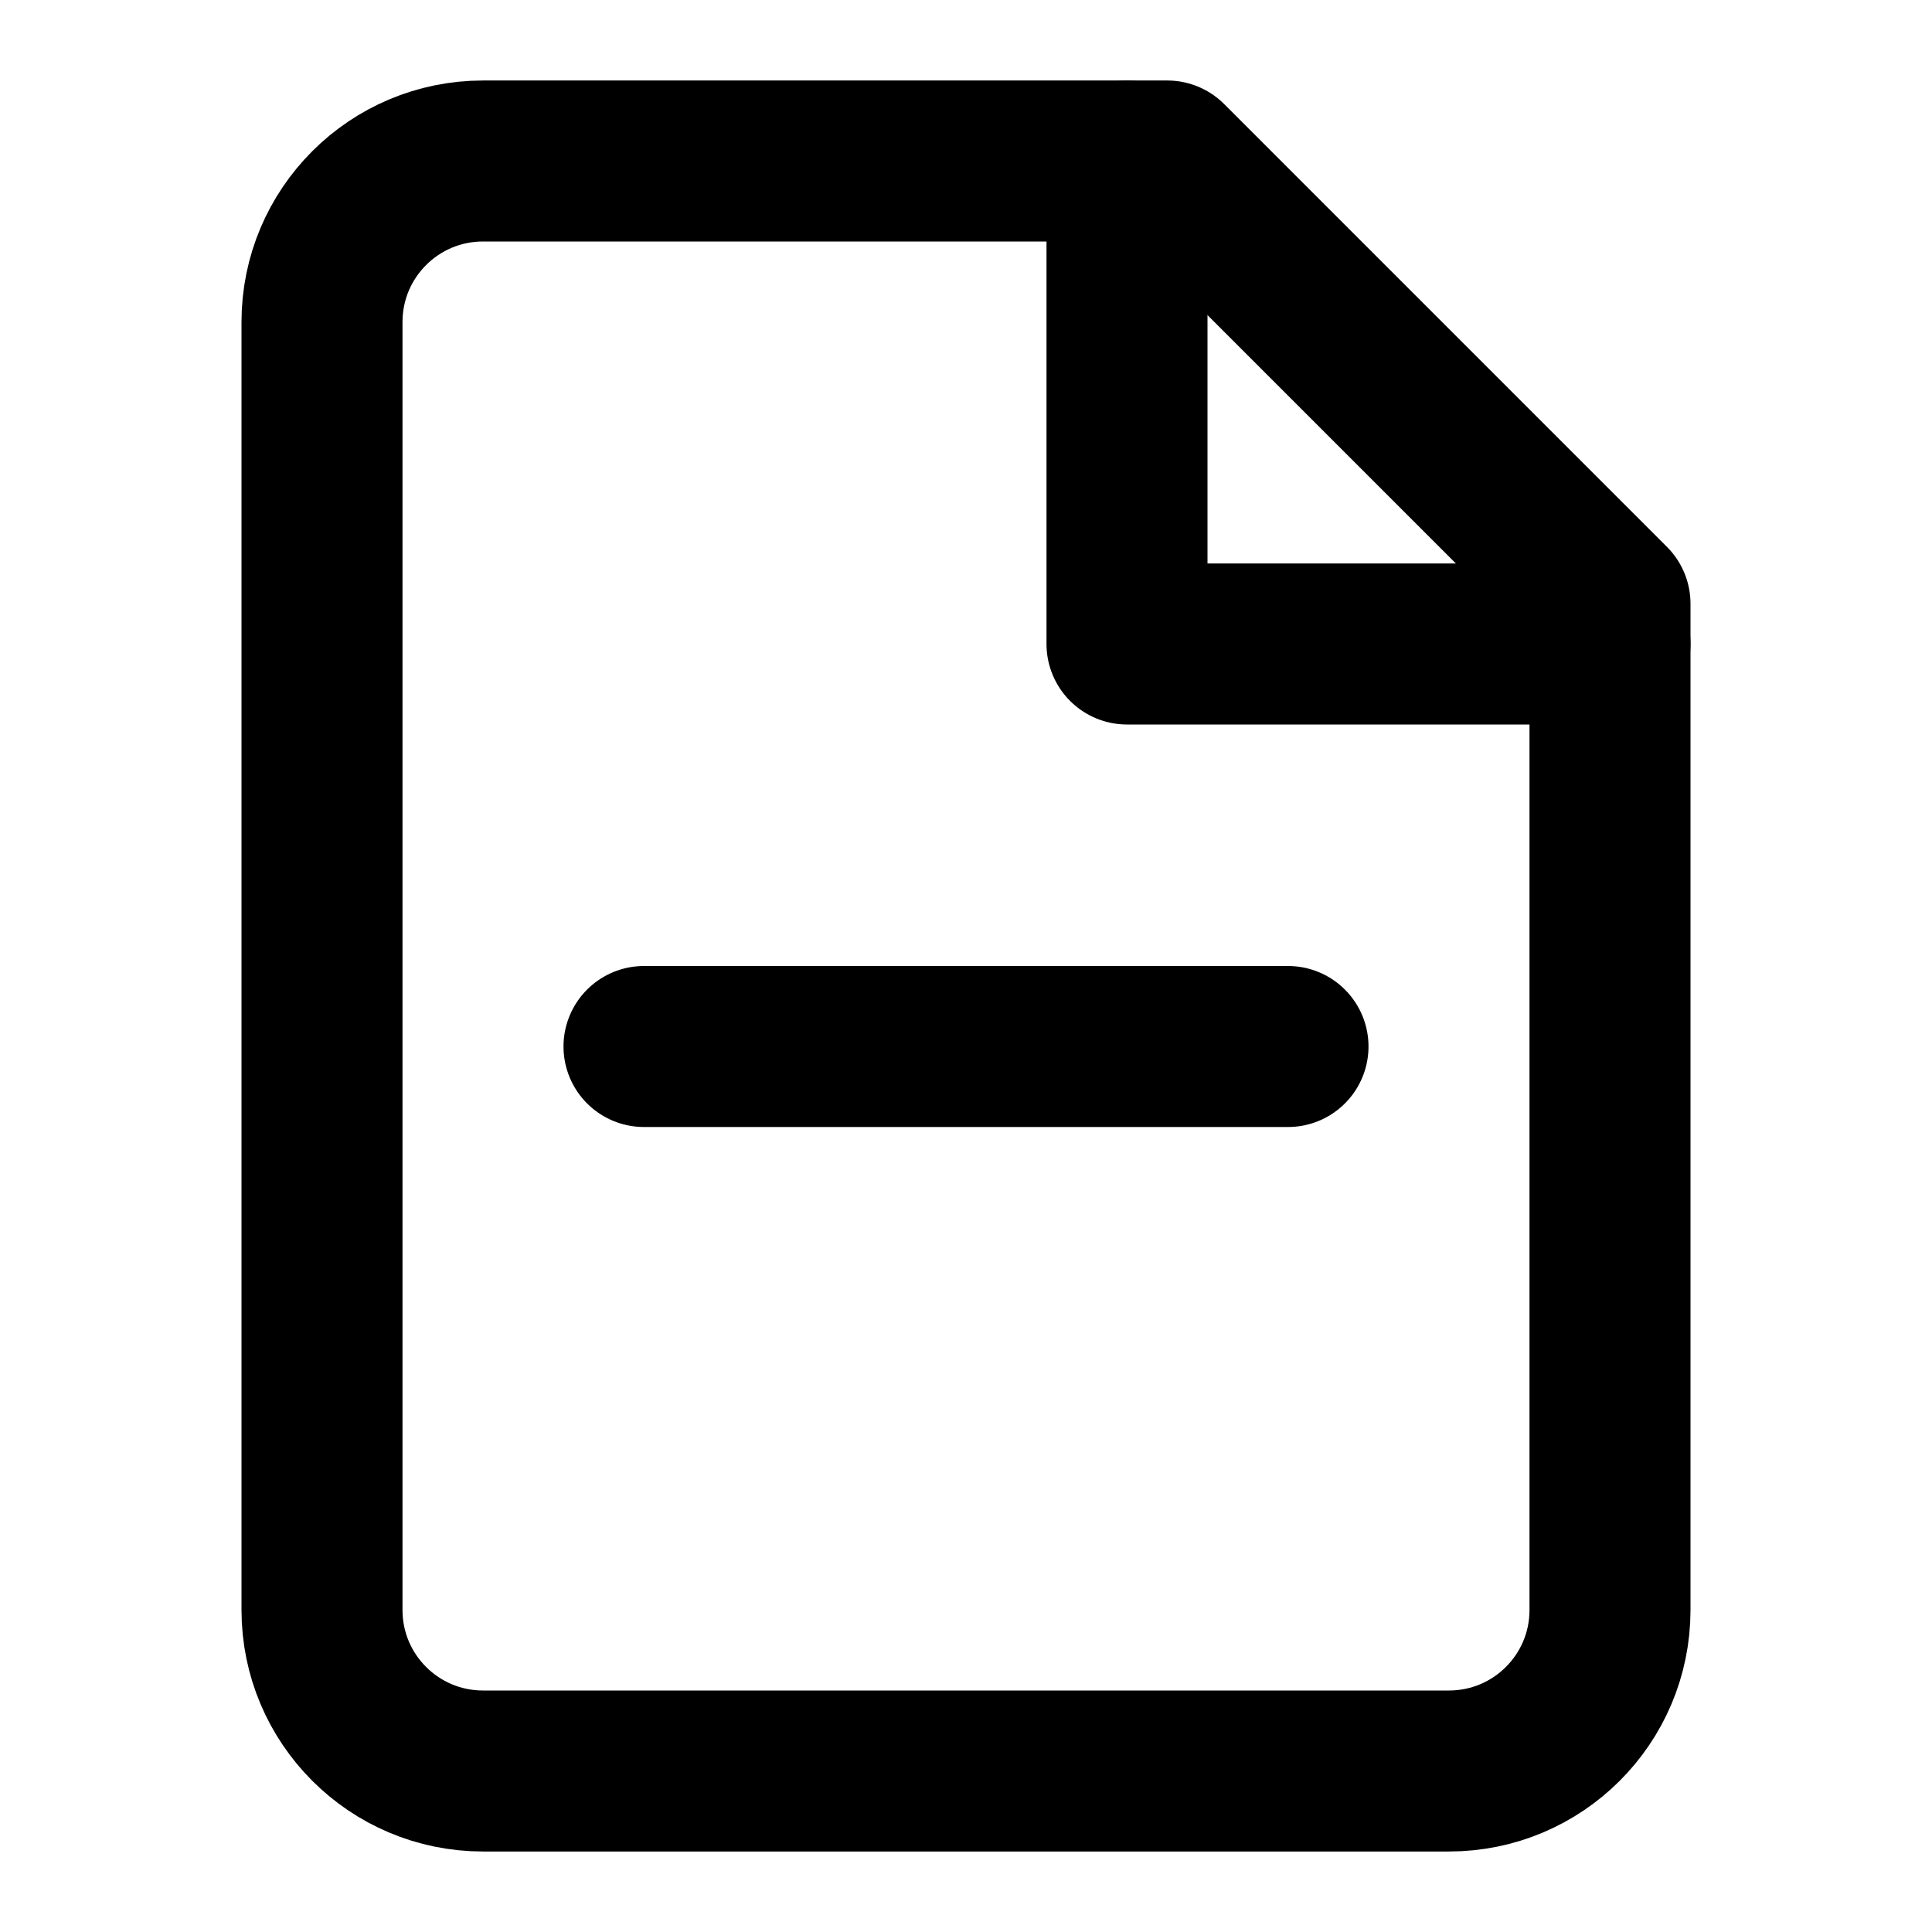
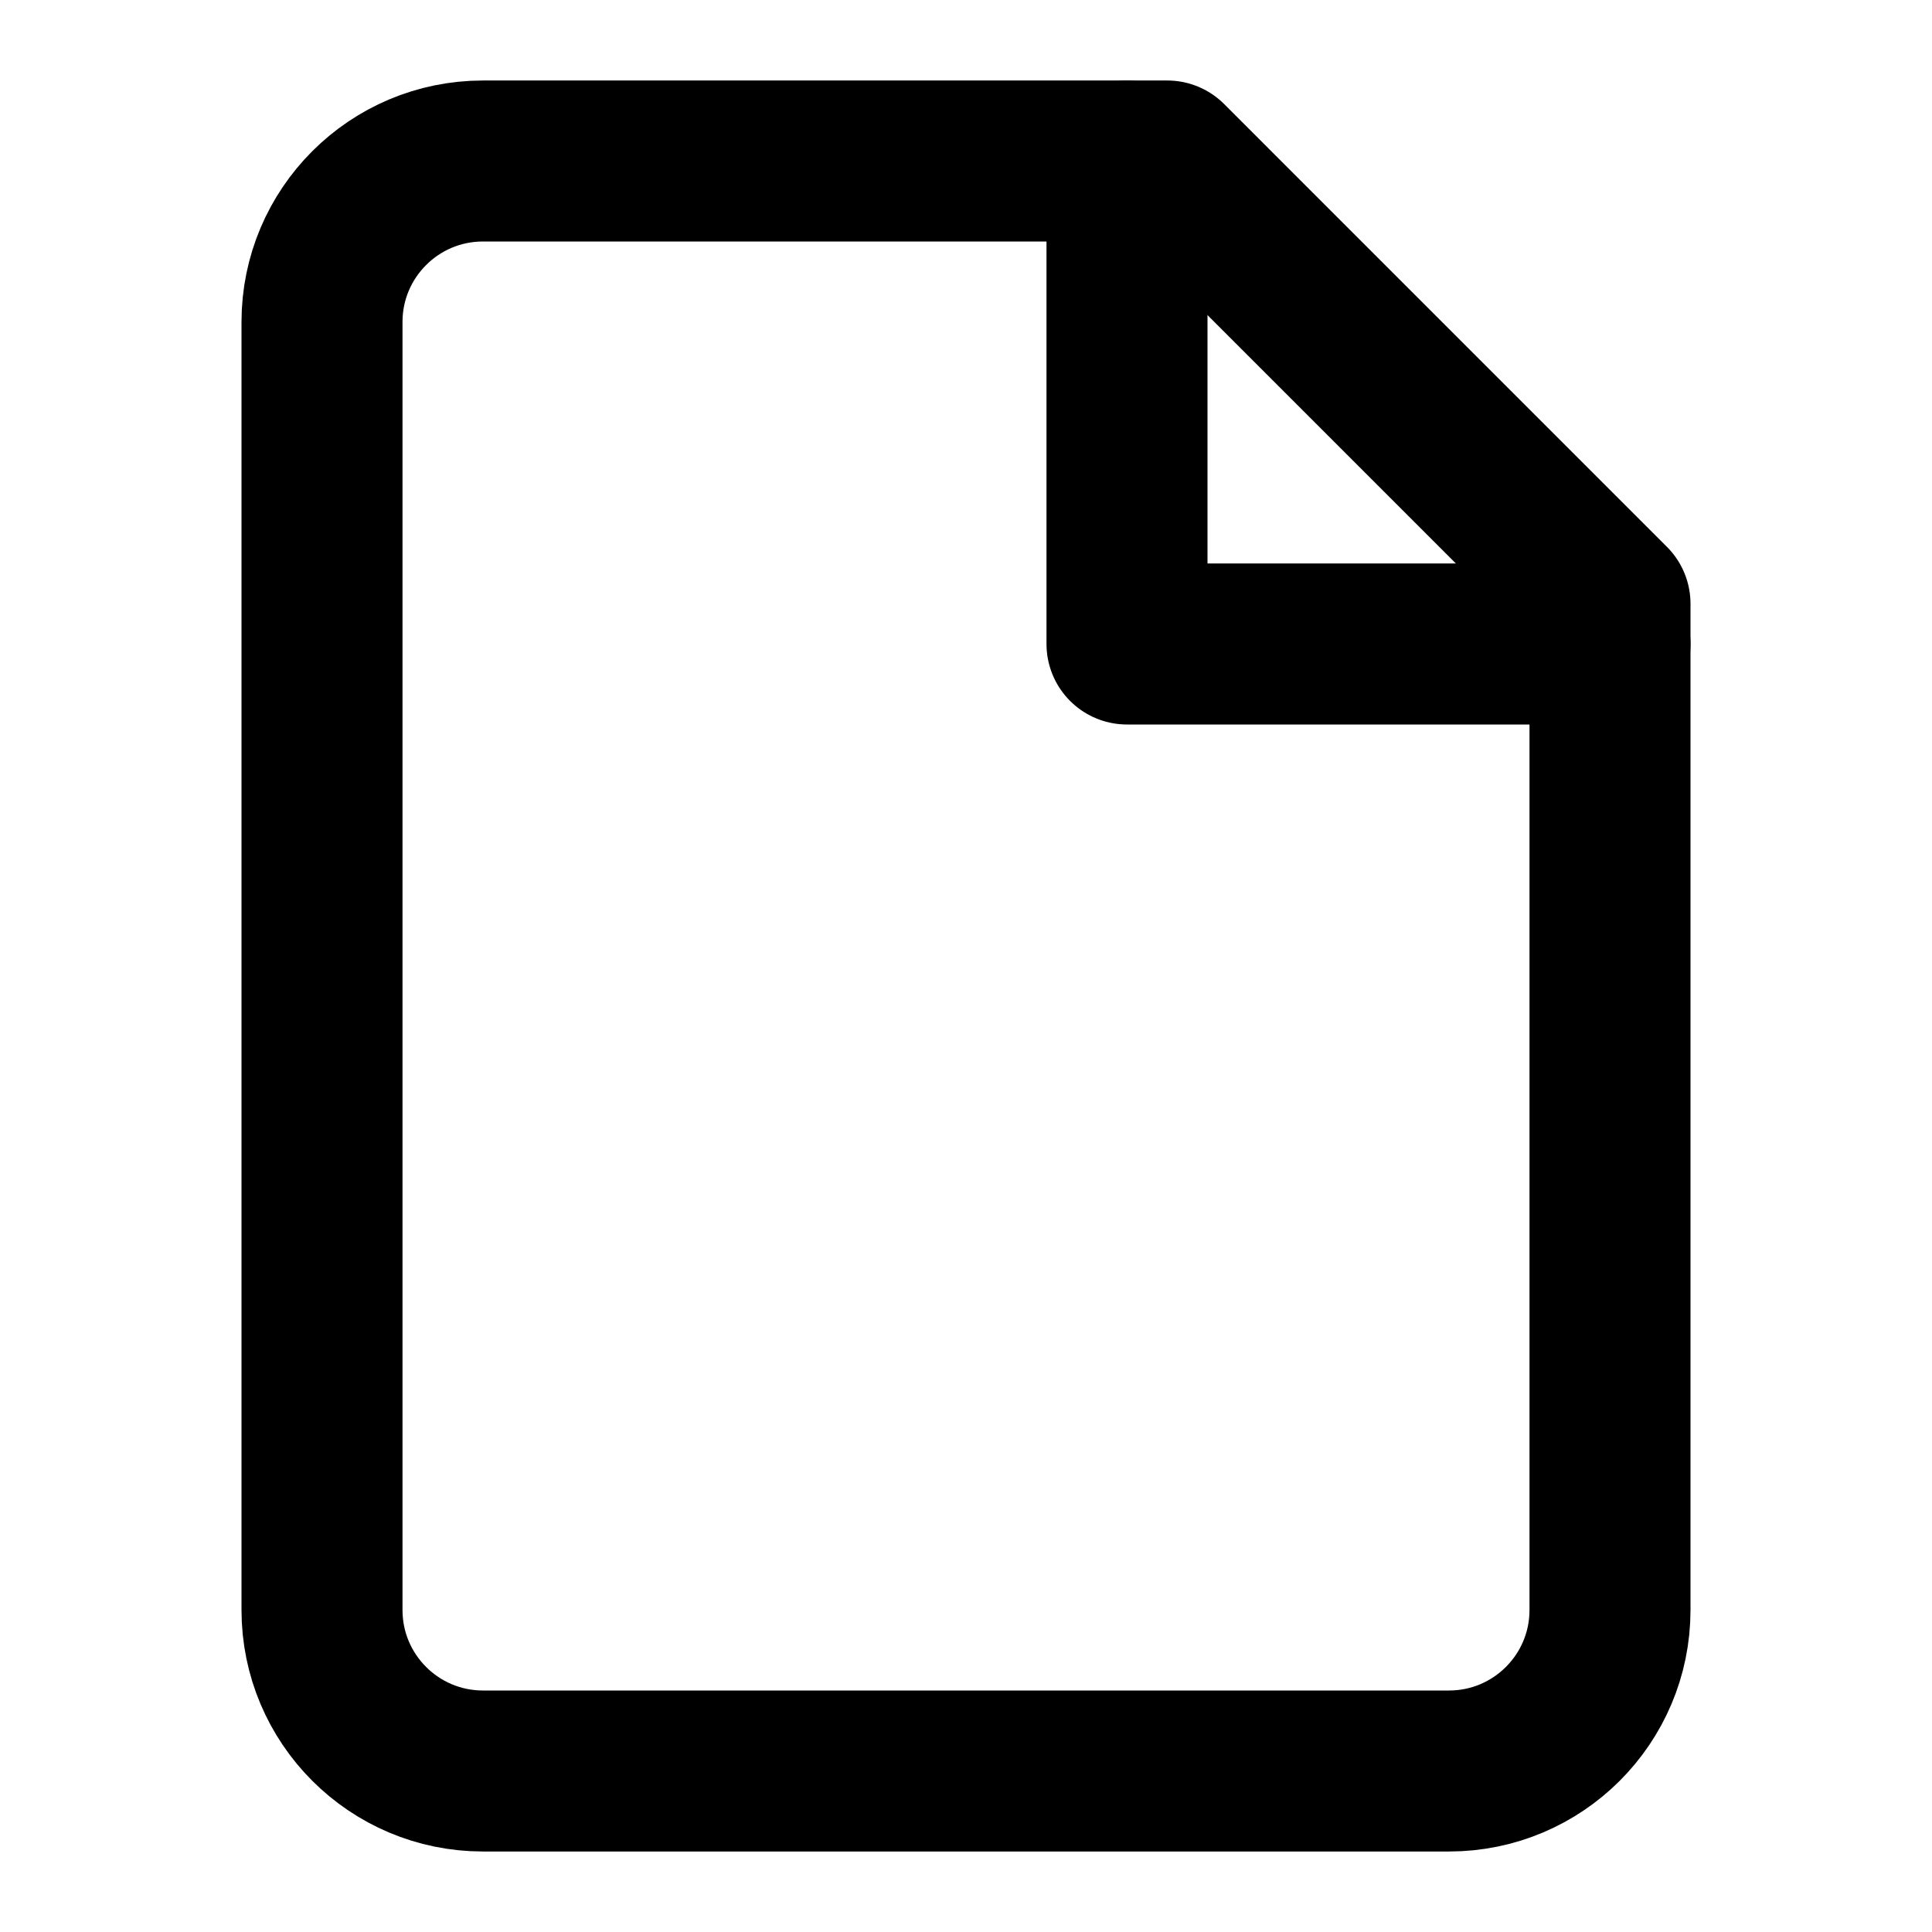
<svg xmlns="http://www.w3.org/2000/svg" viewBox="0 0 24 24" fill="none" stroke="currentColor" stroke-width="2" stroke-linecap="round" stroke-linejoin="round">
  <path d="M14.5 2H6a2 2 0 0 0-2 2v16a2 2 0 0 0 2 2h12a2 2 0 0 0 2-2V7.5L14.5 2z" />
  <polyline points="14 2 14 8 20 8" />
-   <line x1="16" y1="13" x2="8" y2="13" />
</svg>
